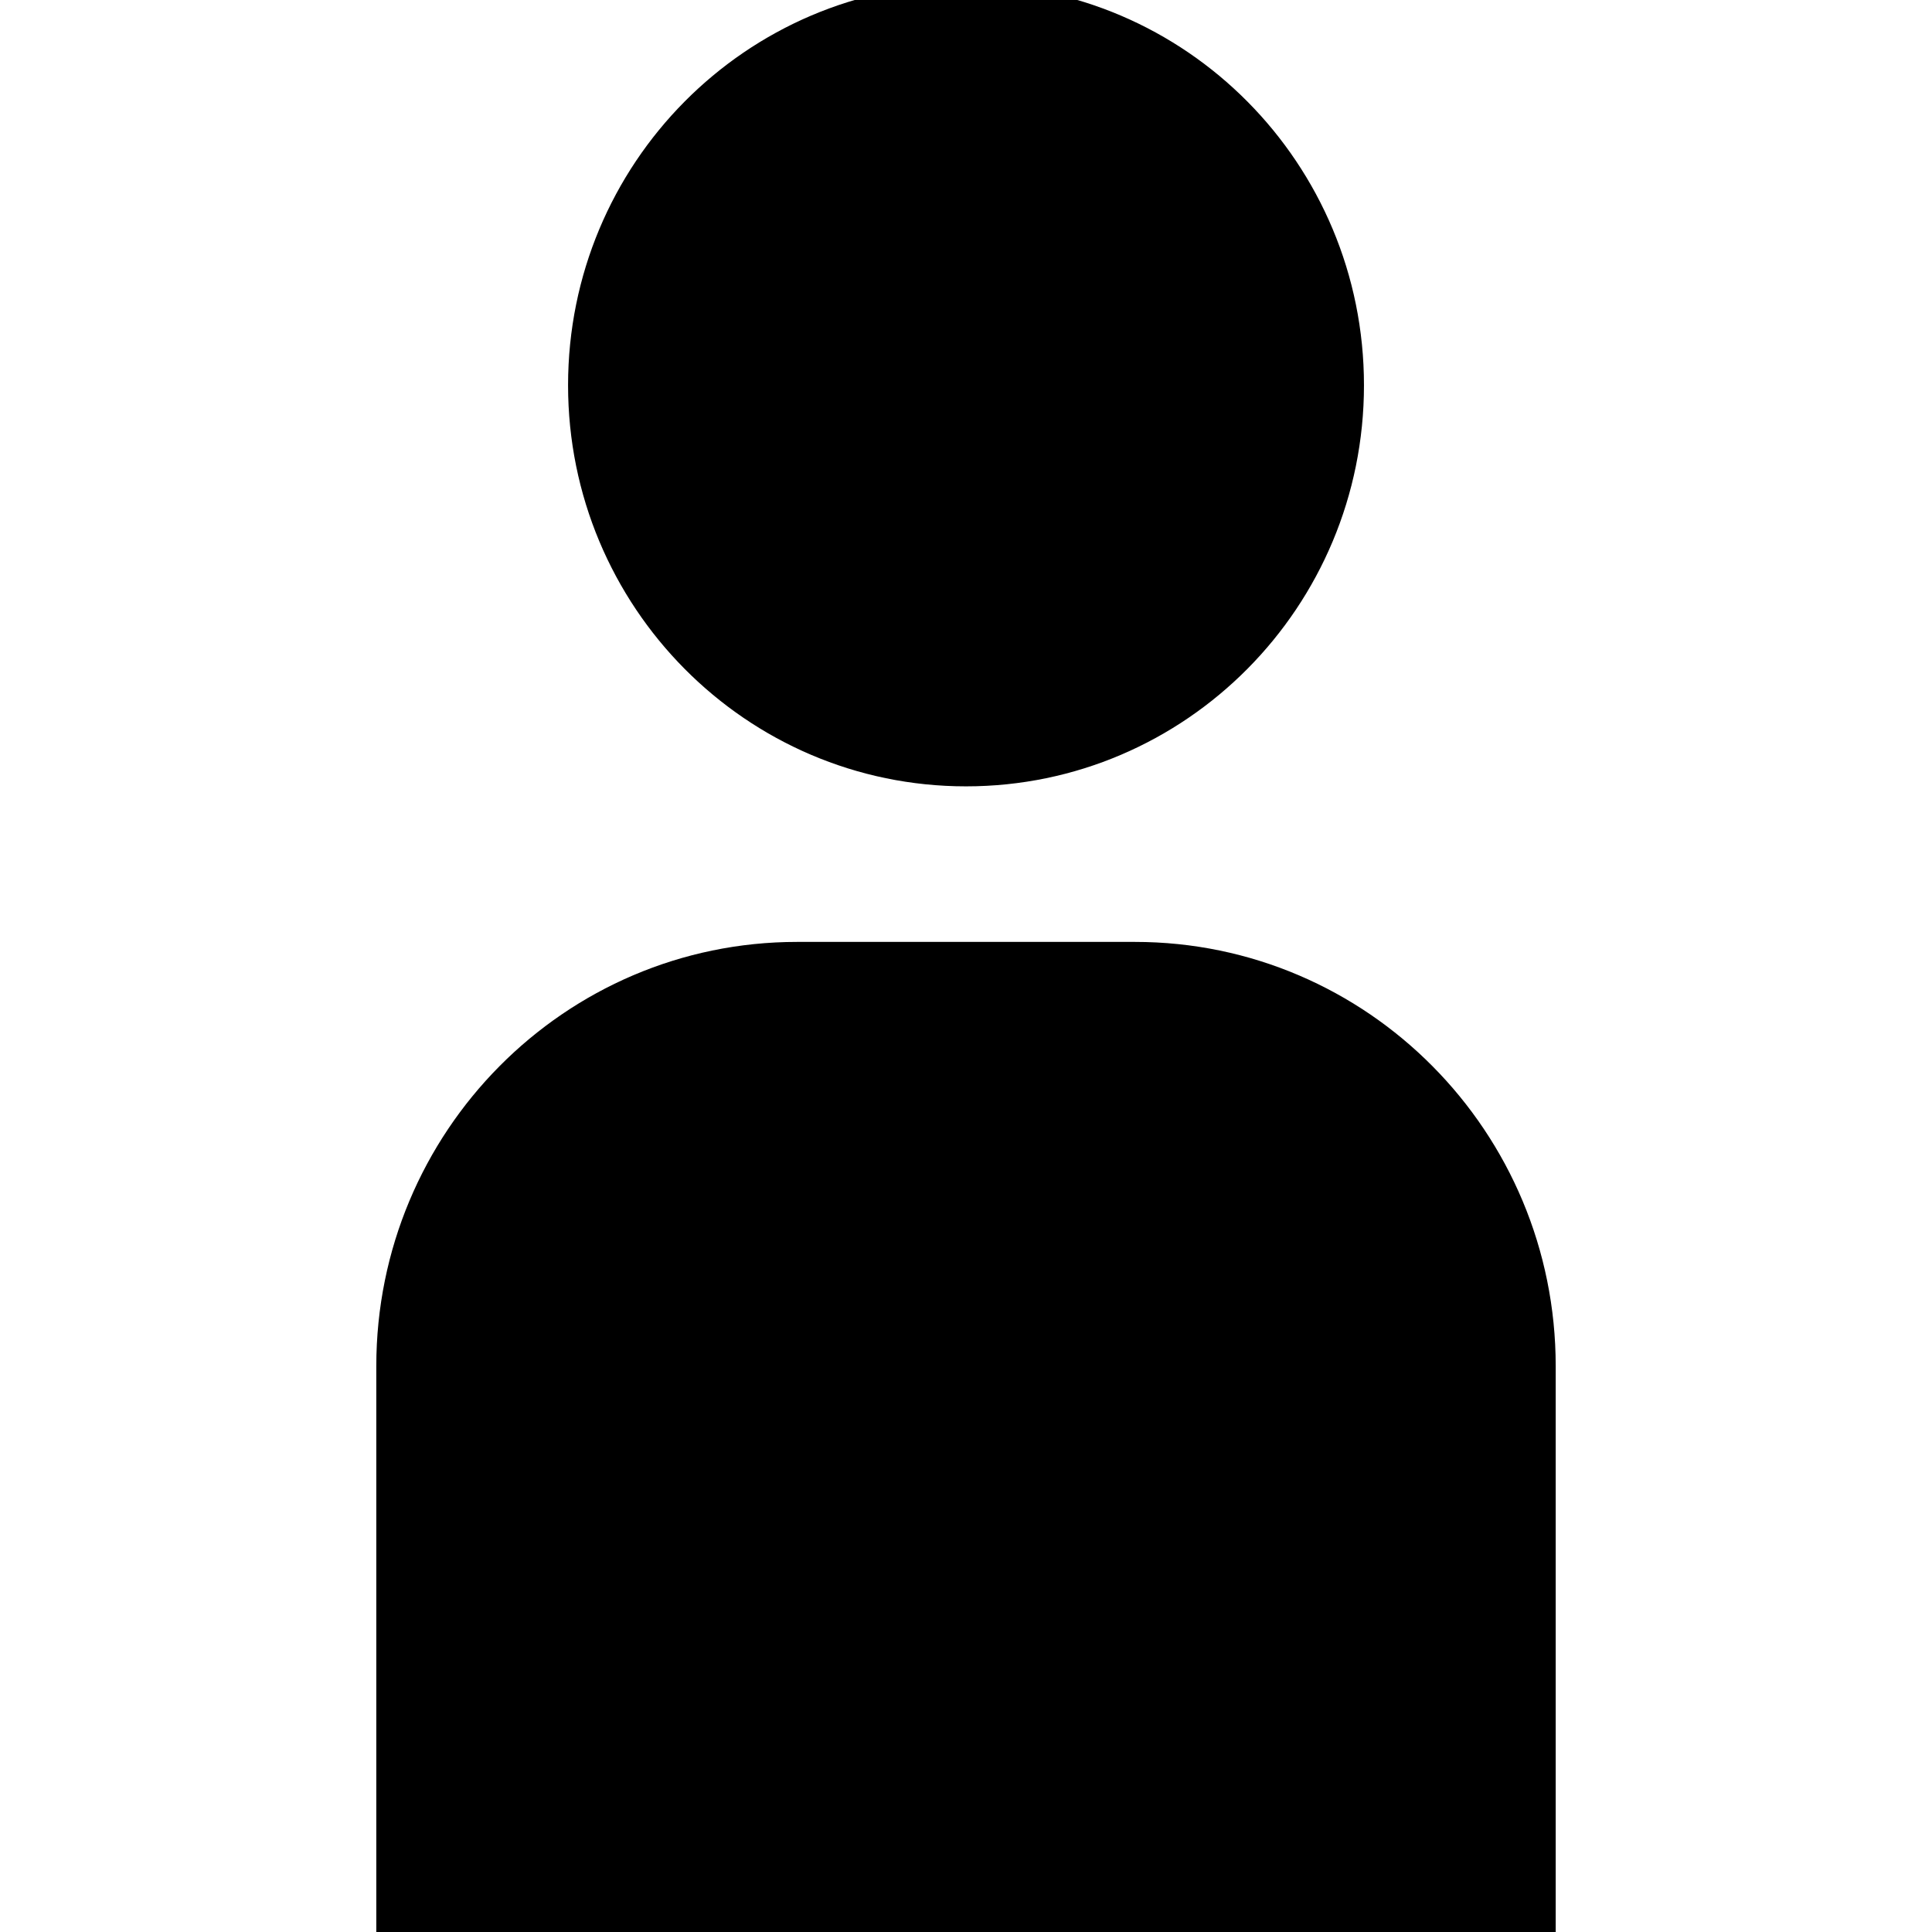
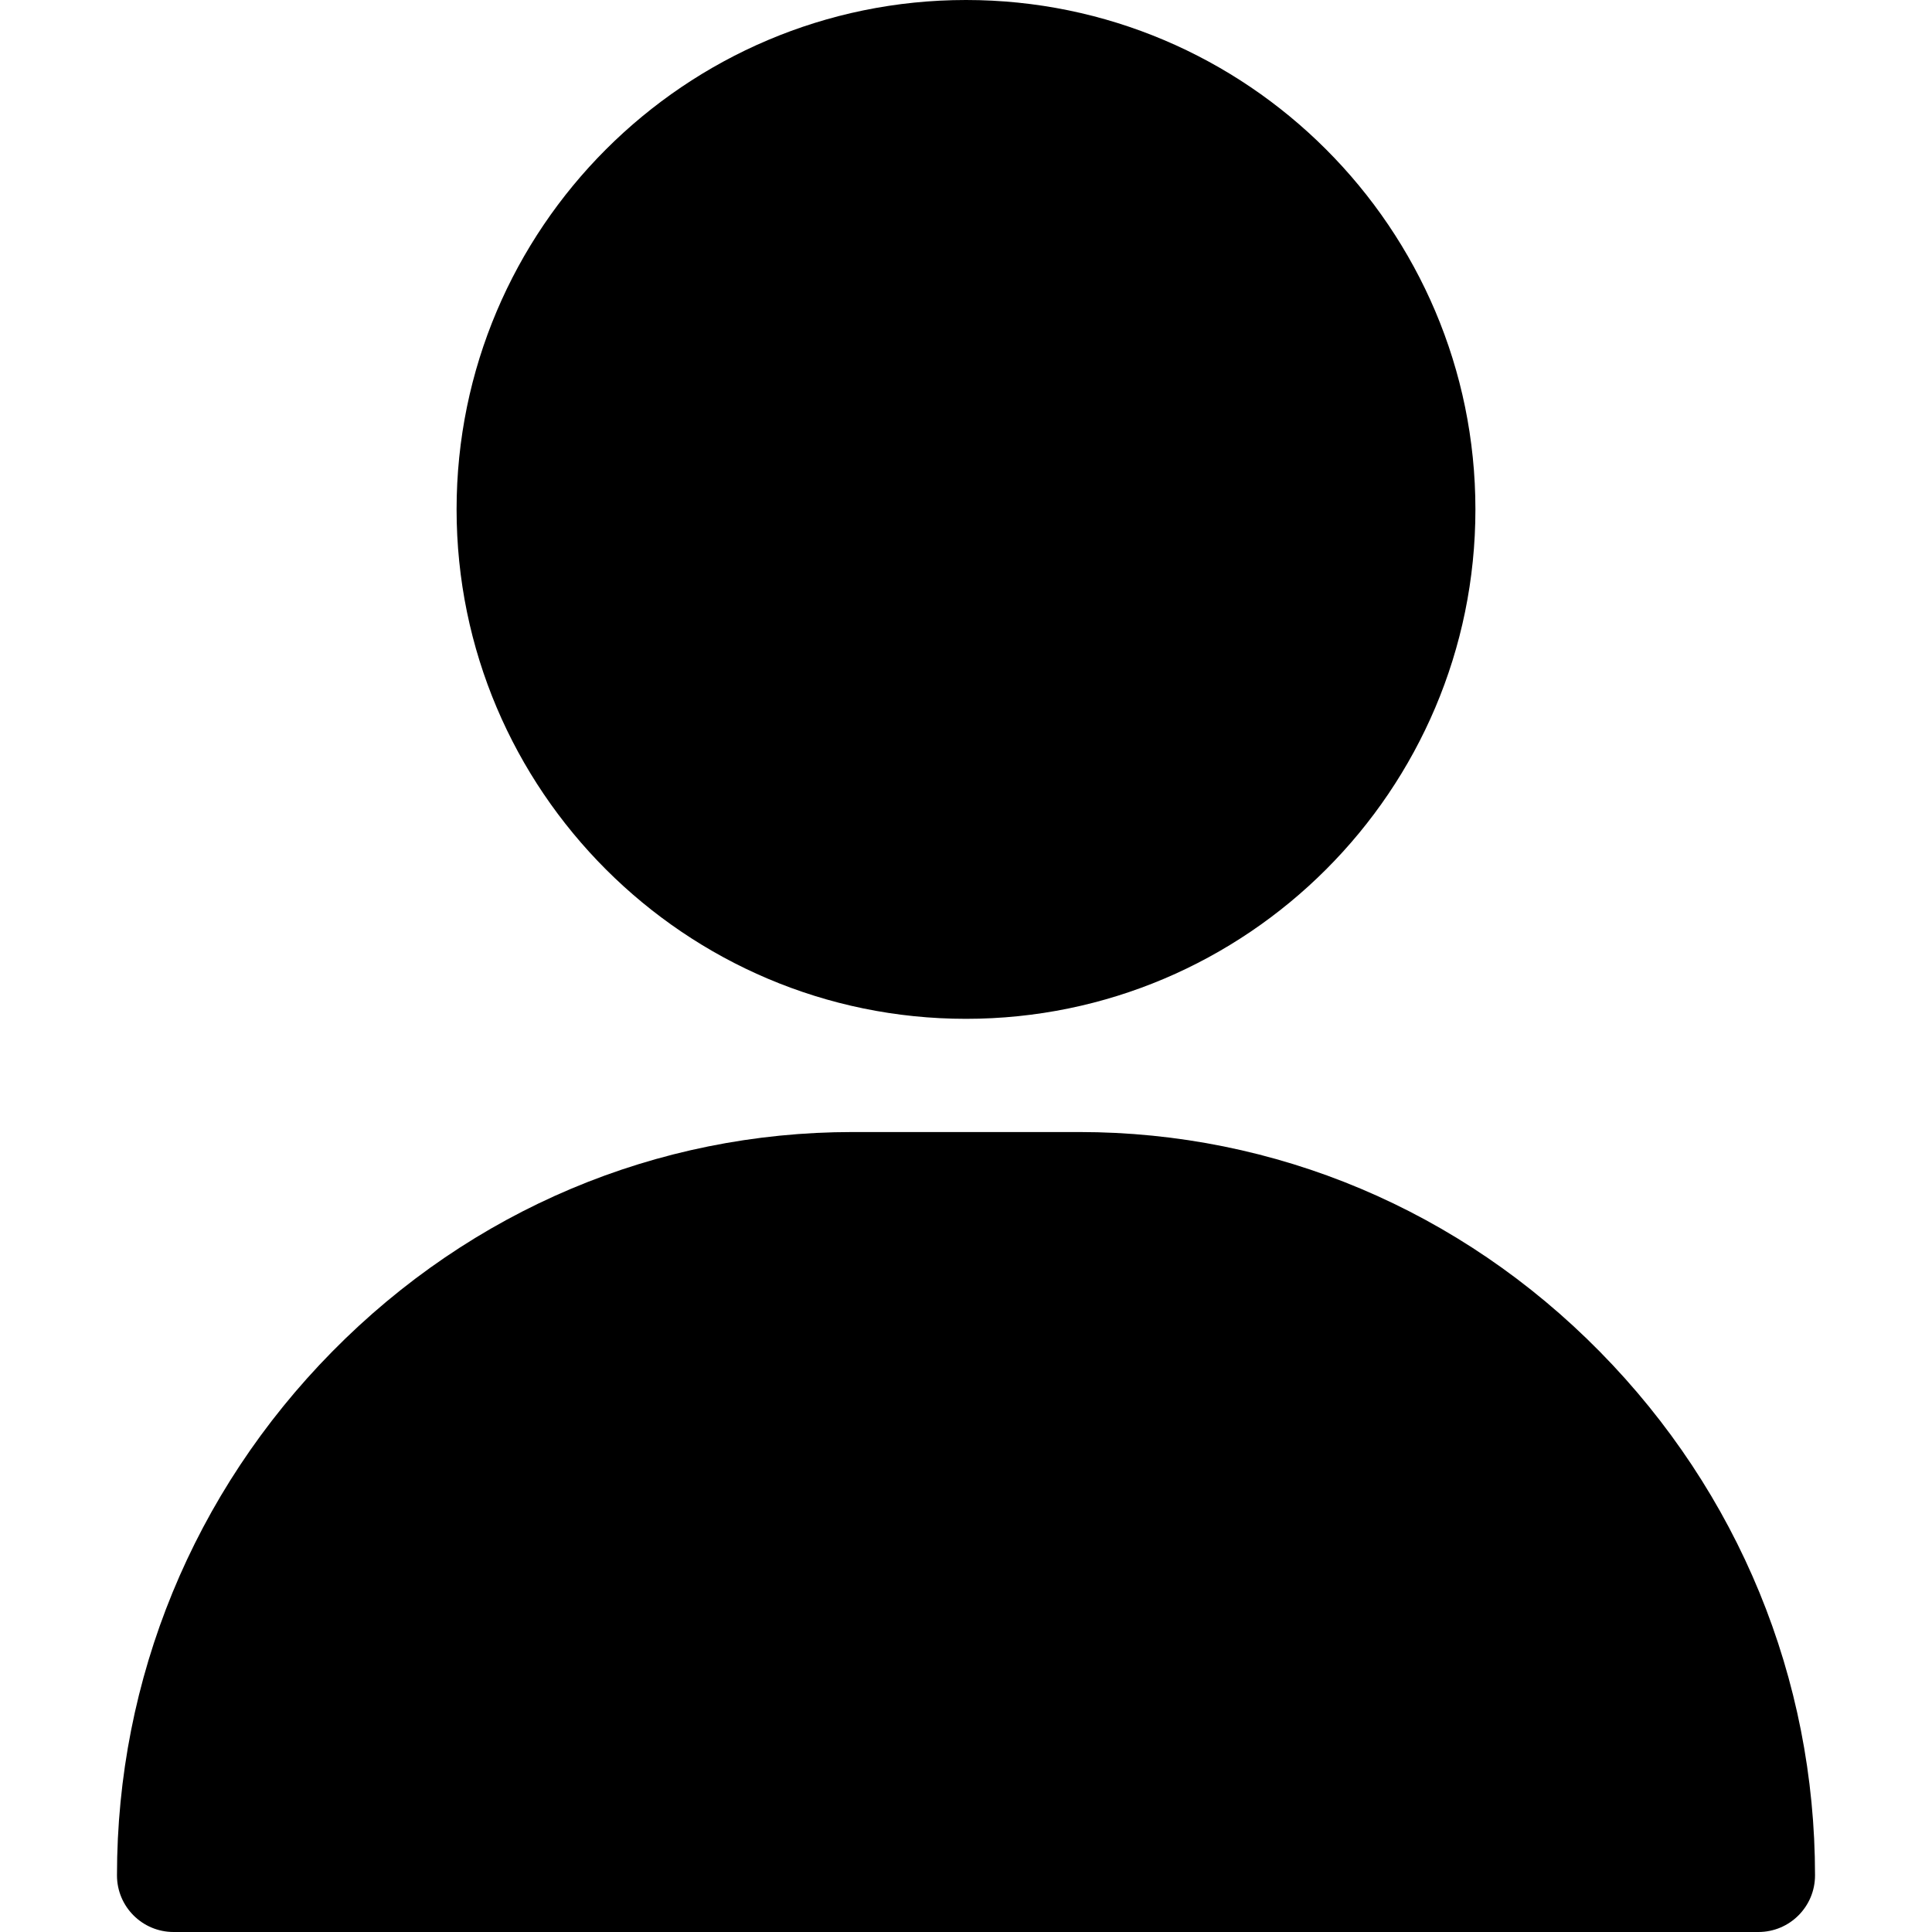
- <svg xmlns="http://www.w3.org/2000/svg" height="200px" width="200px" version="1.1" id="Capa_1" viewBox="0 0 60.671 60.671" xml:space="preserve" stroke="#000000">
-   <g id="SVGRepo_bgCarrier" stroke-width="0" />
-   <g id="SVGRepo_tracerCarrier" stroke-linecap="round" stroke-linejoin="round" />
-   <g id="SVGRepo_iconCarrier">
+ <svg xmlns="http://www.w3.org/2000/svg" version="1.1" id="Layer_1" x="0px" y="0px" viewBox="0 0 512 512" style="enable-background:new 0 0 512 512;" xml:space="preserve">
+   <g>
    <g>
-       <g>
-         <ellipse cx="30.336" cy="12.097" rx="11.997" ry="12.097" />
-         <path d="M35.64,30.079H25.031c-7.021,0-12.714,5.739-12.714,12.821v17.771h36.037V42.9 C48.354,35.818,42.661,30.079,35.64,30.079z" />
-       </g>
+       <path d="M256,0c-74.439,0-135,60.561-135,135s60.561,135,135,135s135-60.561,135-135S330.439,0,256,0z" />
+     </g>
+   </g>
+   <g>
+     <g>
+       <path d="M423.966,358.195C387.006,320.667,338.009,300,286,300h-60c-52.008,0-101.006,20.667-137.966,58.195    C51.255,395.539,31,444.833,31,497c0,8.284,6.716,15,15,15h420c8.284,0,15-6.716,15-15    C481,444.833,460.745,395.539,423.966,358.195z" />
    </g>
  </g>
</svg>
